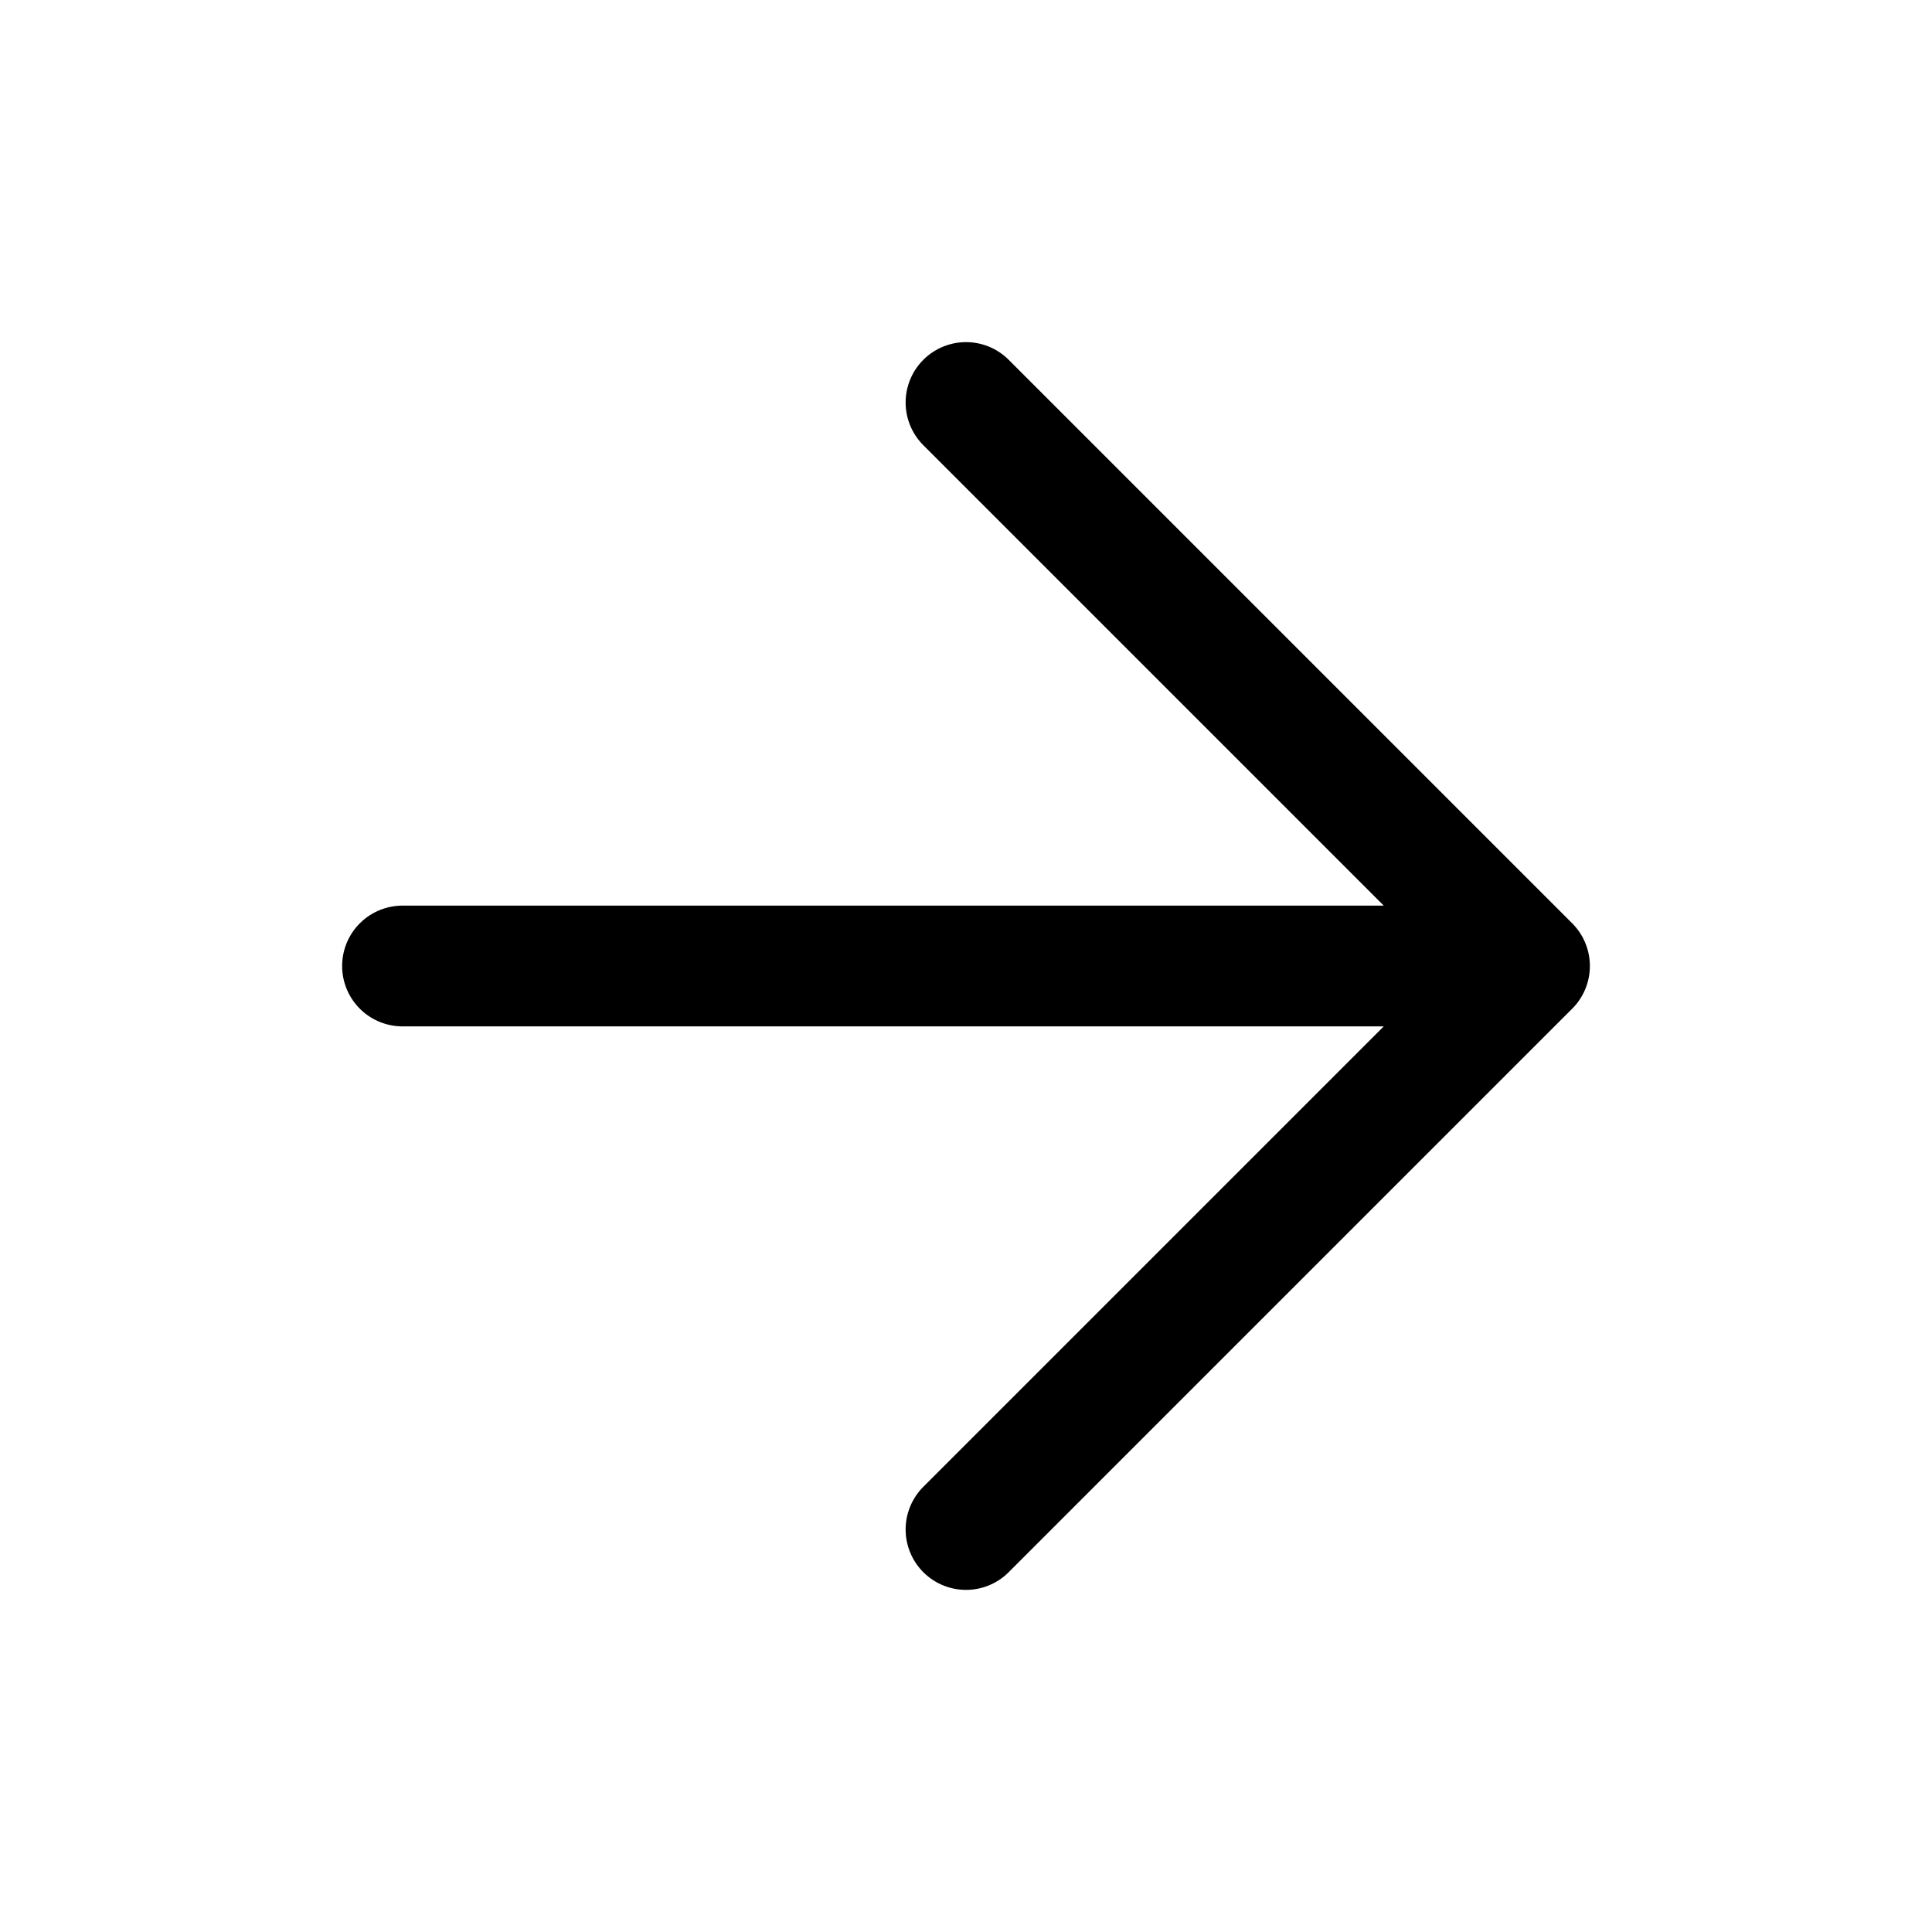
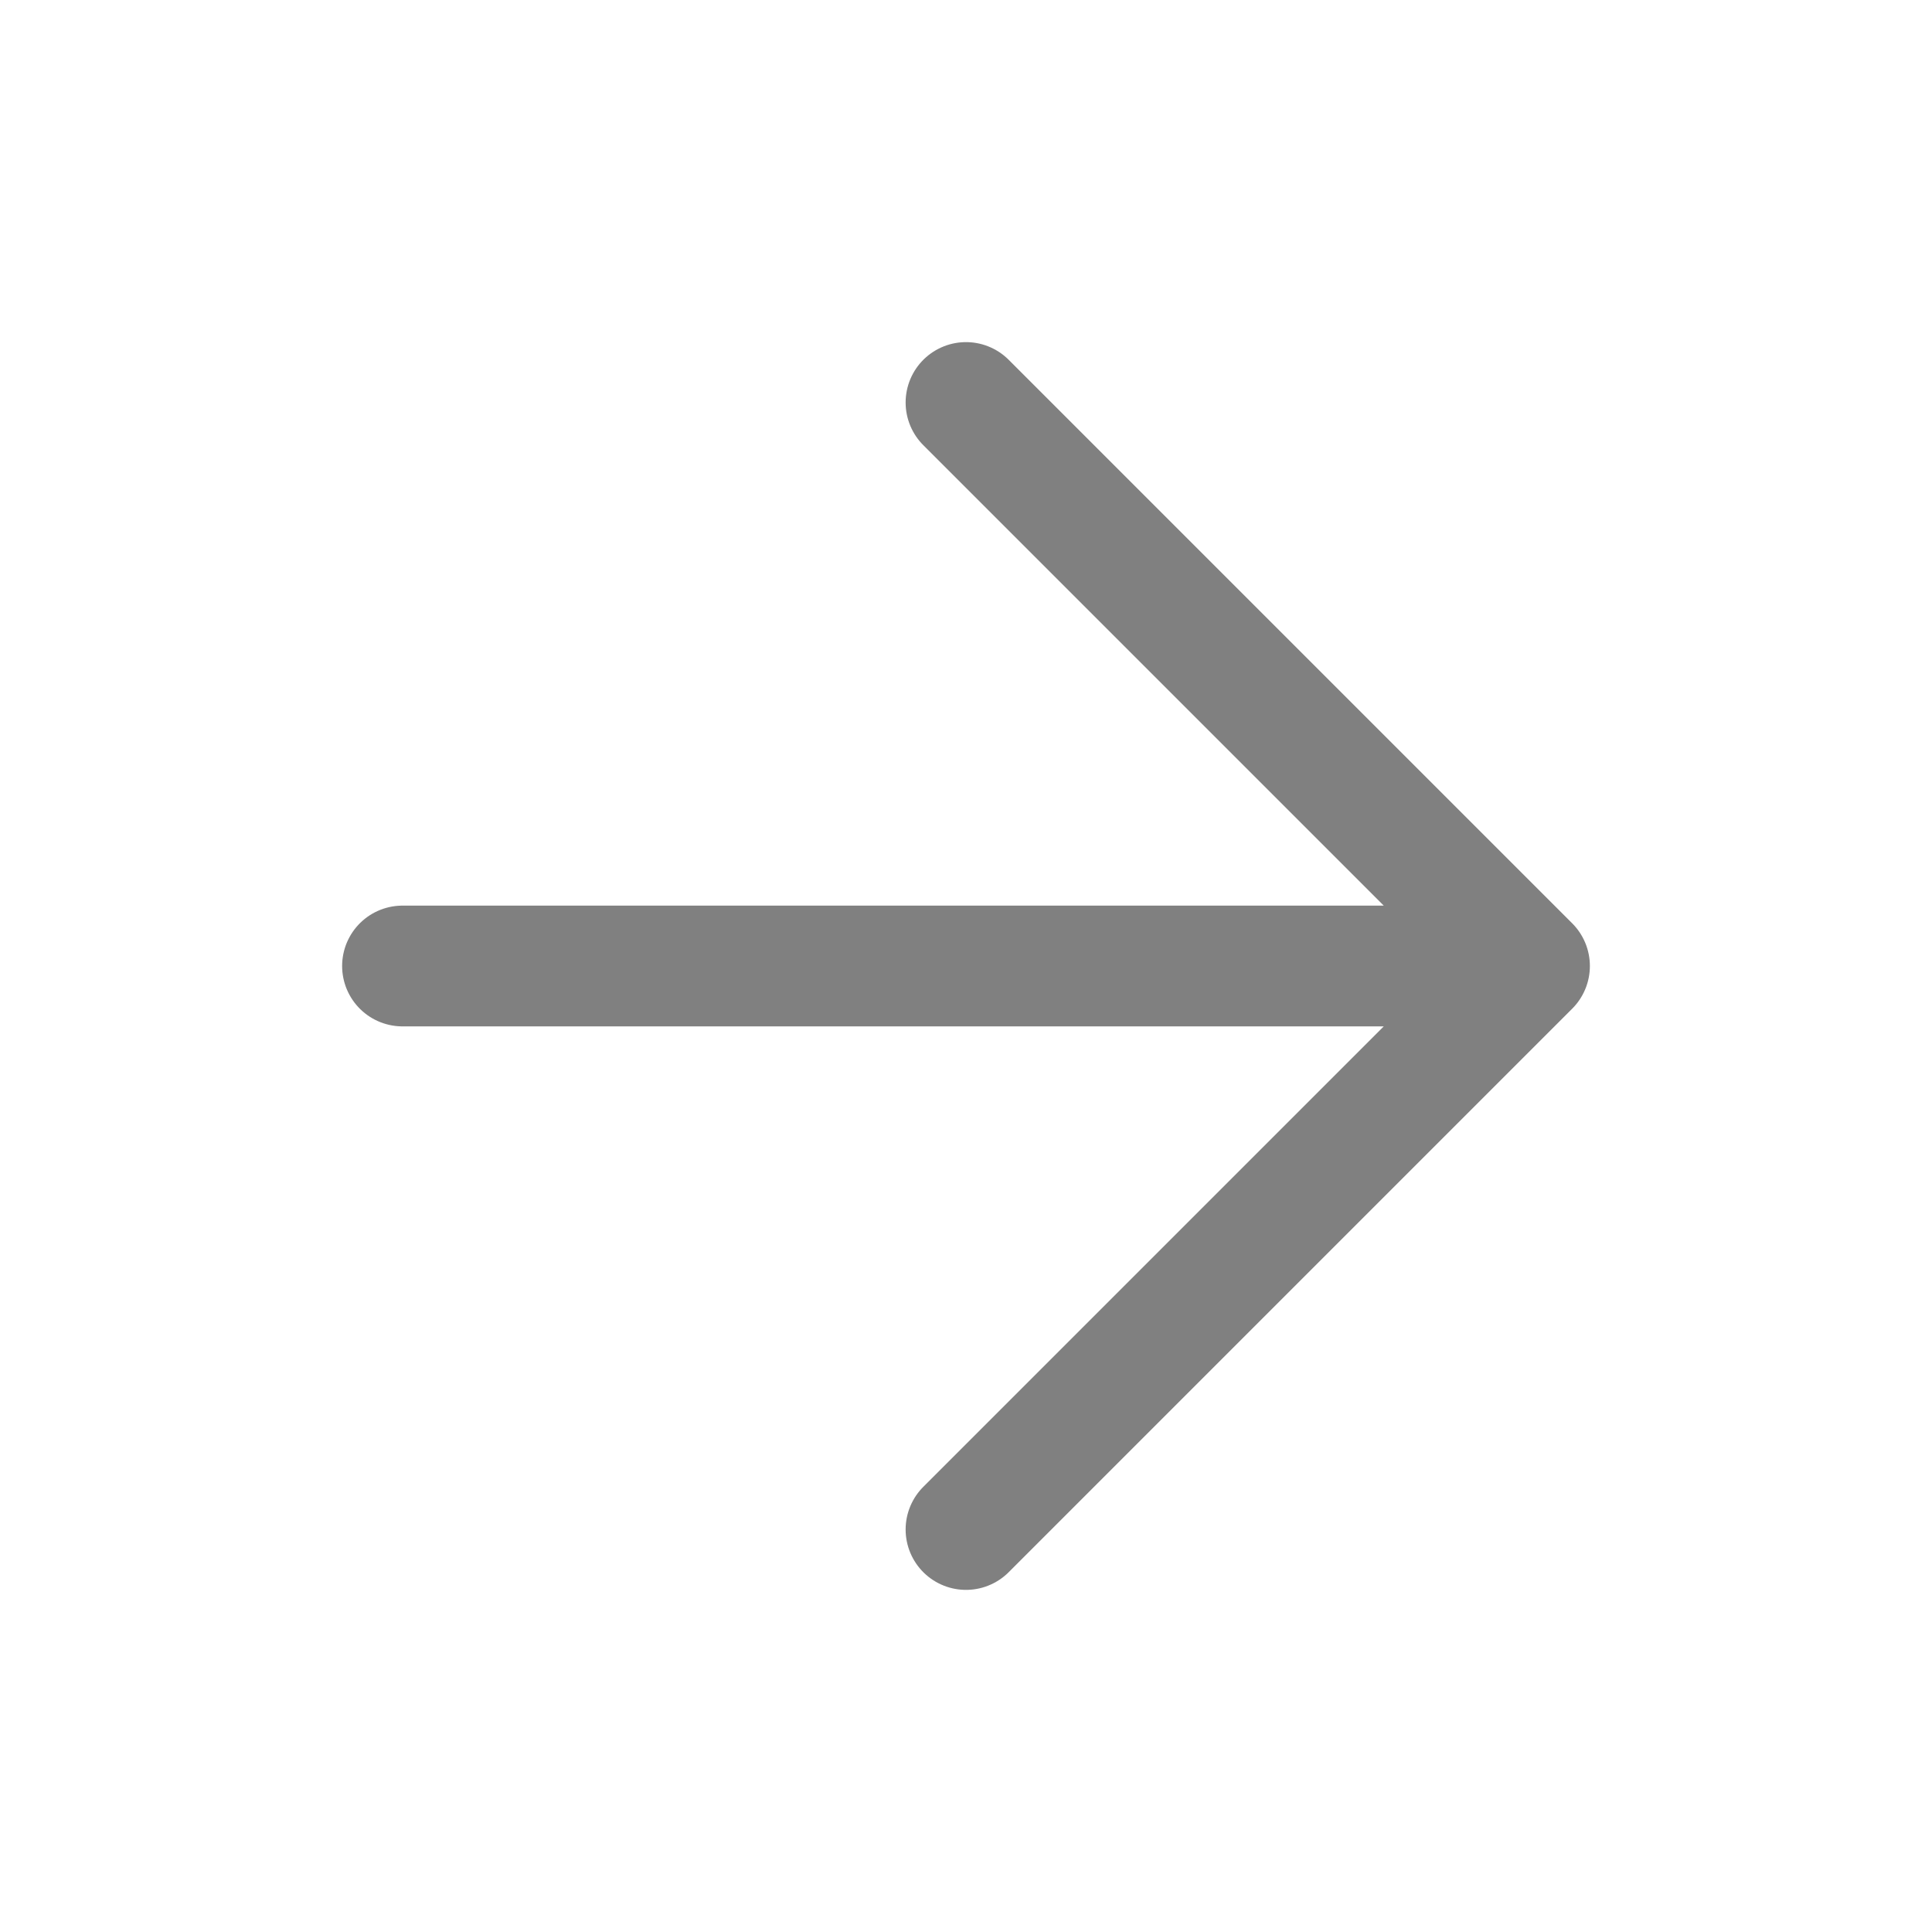
- <svg xmlns="http://www.w3.org/2000/svg" width="16" height="16" viewBox="0 0 24 24" fill="none" stroke="#000000" stroke-width="1.5" stroke-linecap="round" stroke-linejoin="round">
+ <svg xmlns="http://www.w3.org/2000/svg" width="16" height="16" viewBox="0 0 24 24" fill="none" stroke="gray" stroke-width="1.5" stroke-linecap="round" stroke-linejoin="round">
  <path d="M5 12h13M12 5l7 7-7 7" />
</svg>
